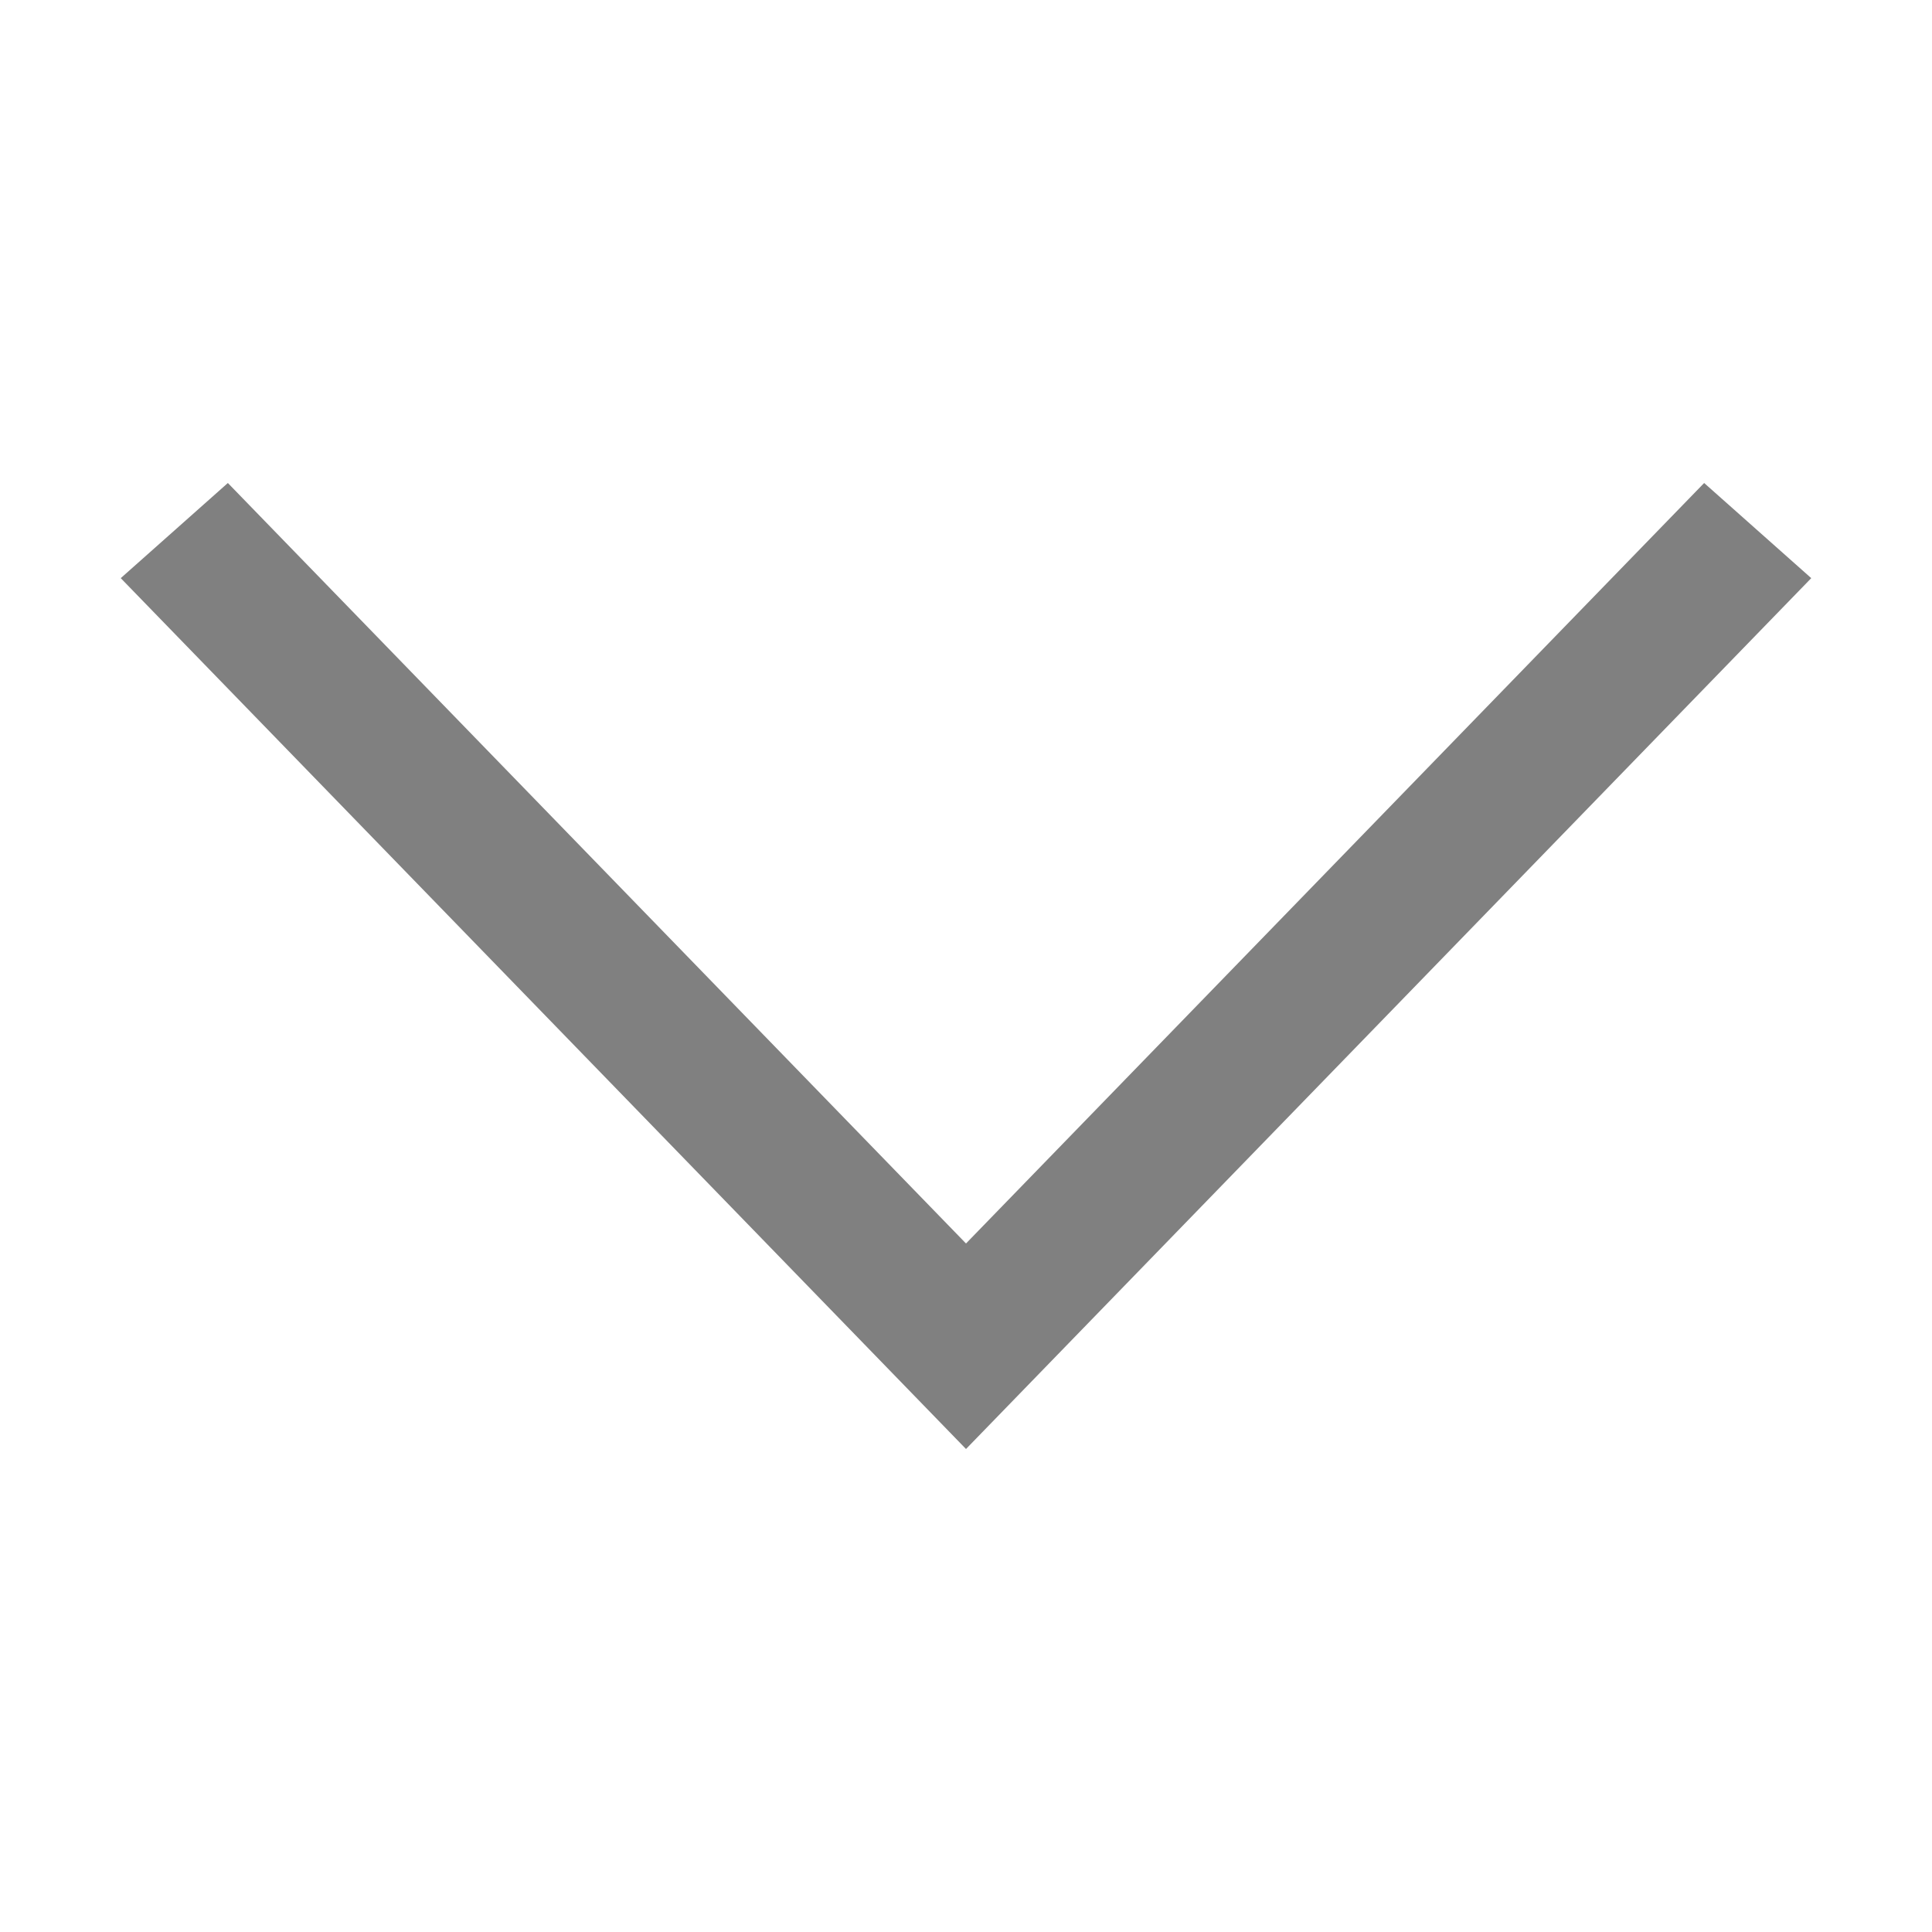
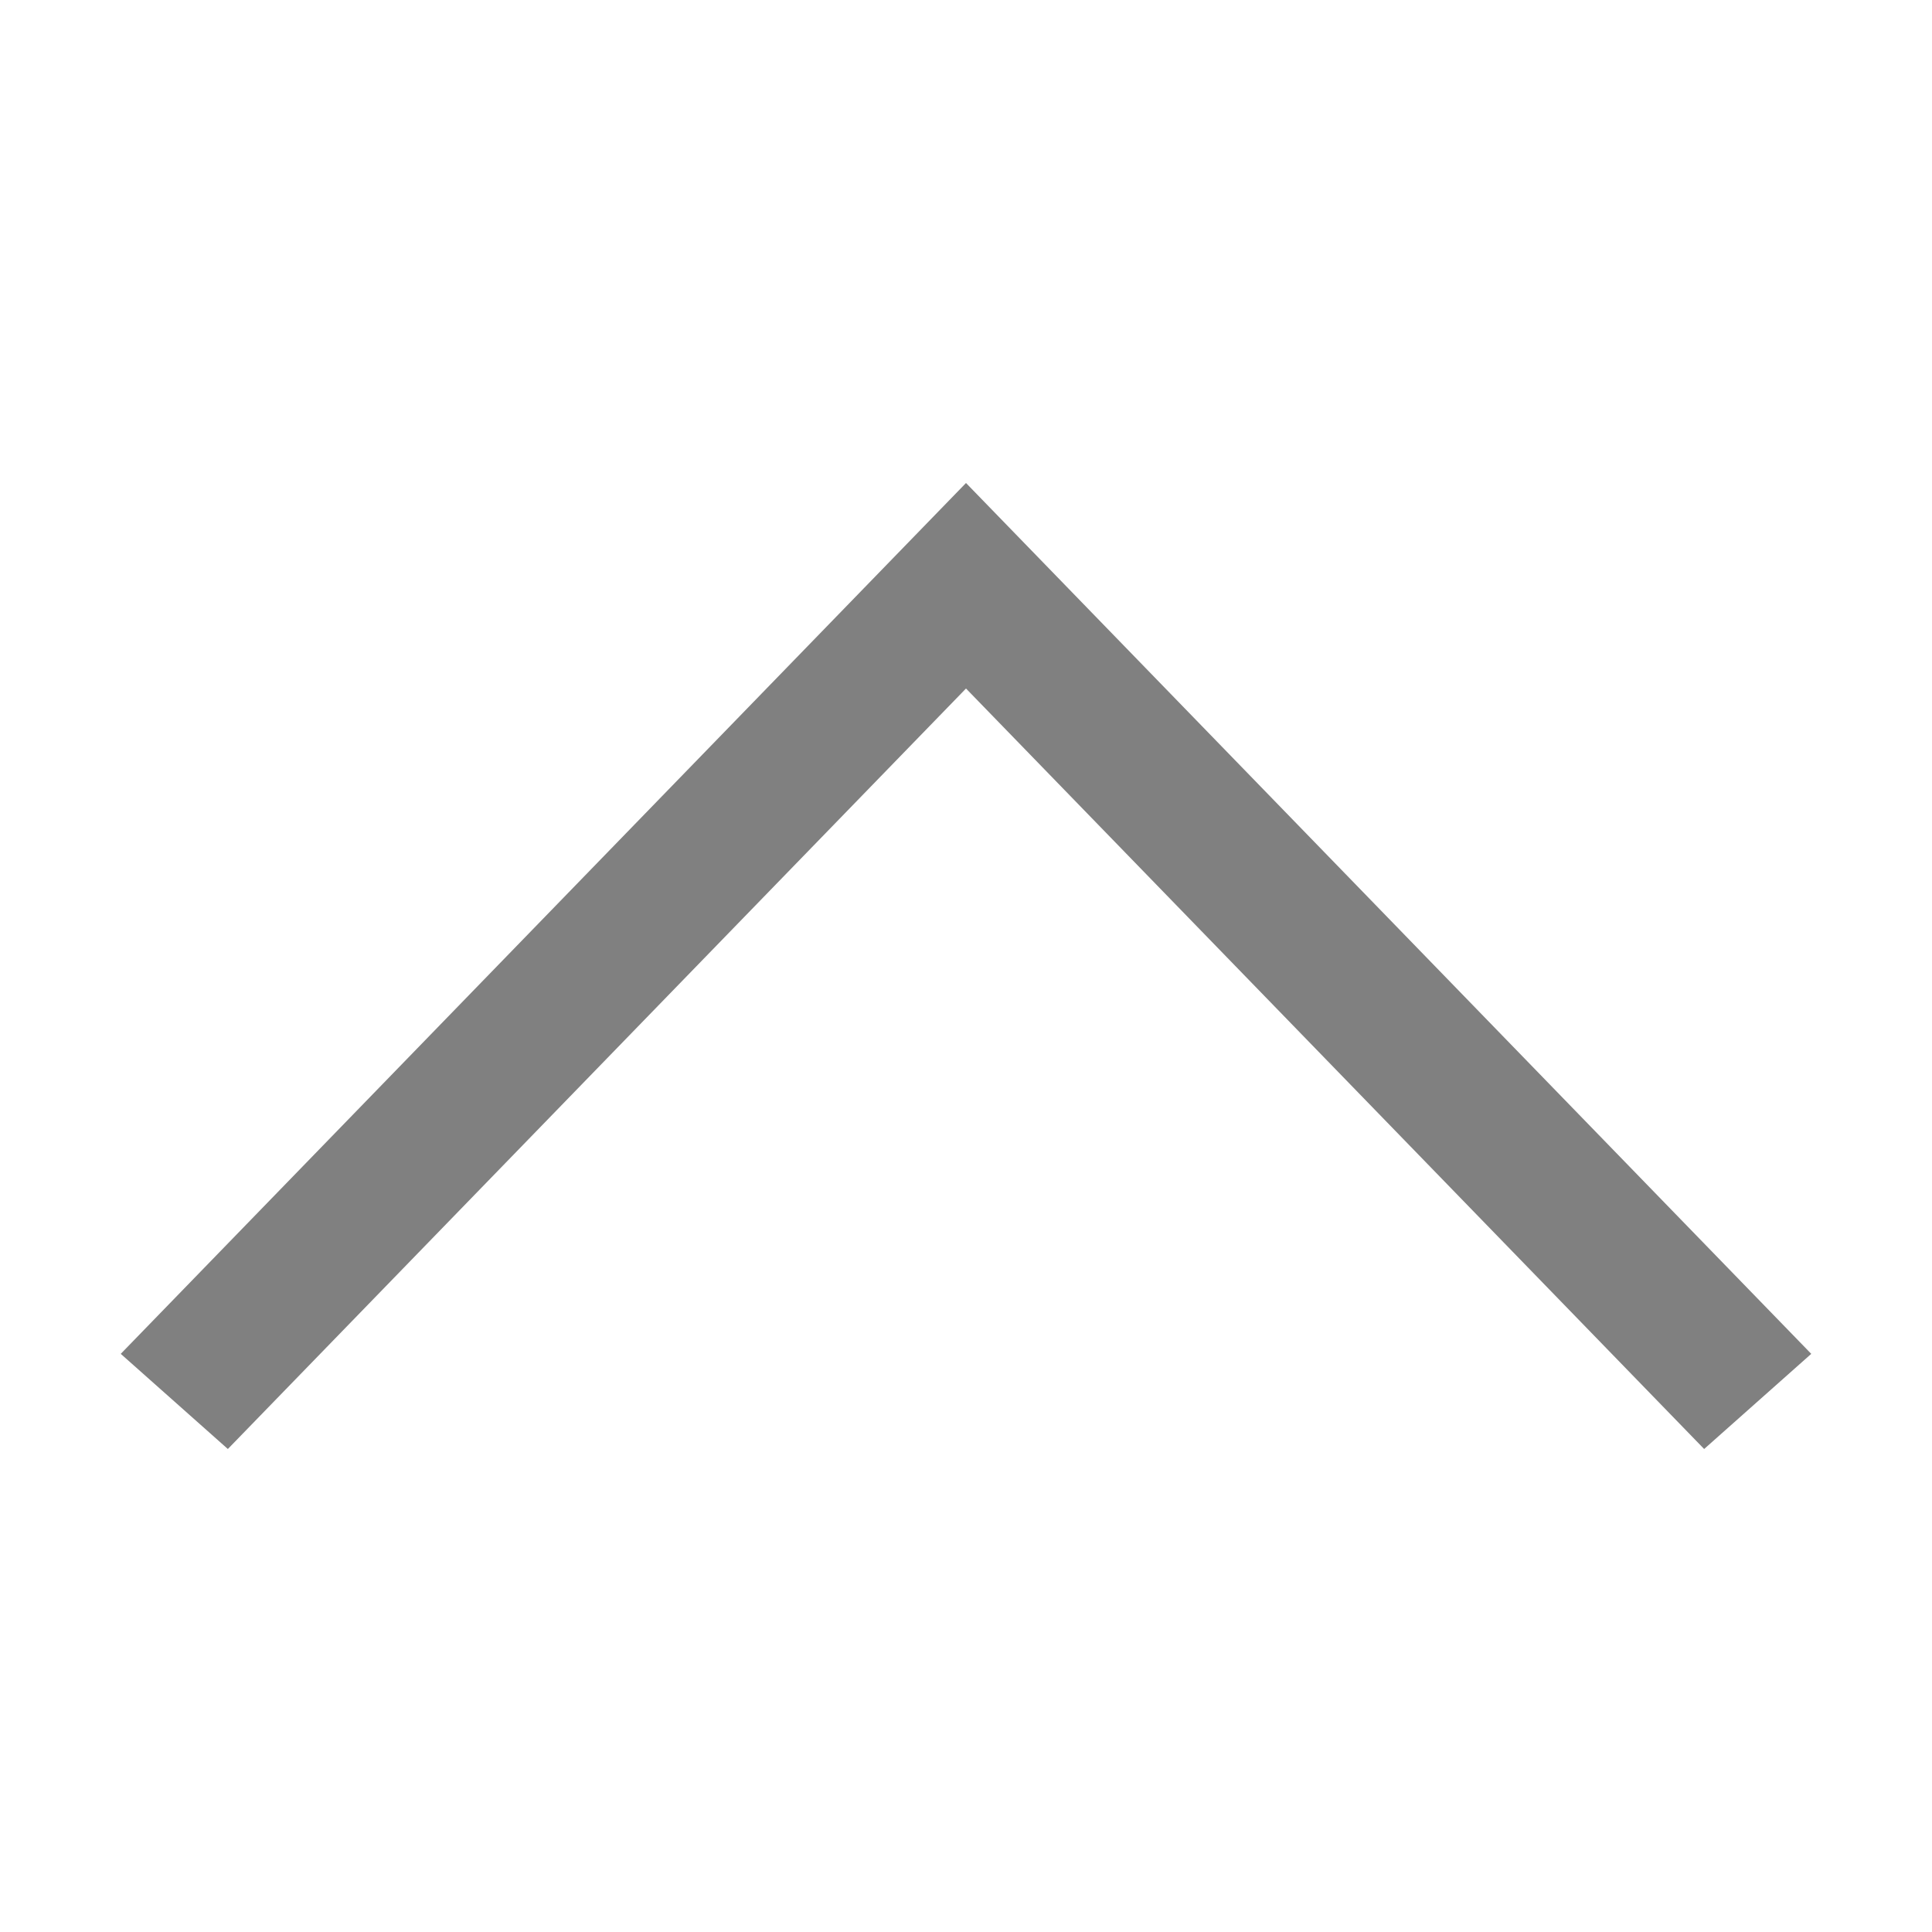
<svg xmlns="http://www.w3.org/2000/svg" width="30px" height="30px" viewBox="0 0 1024 1024" class="icon" version="1.1">
-   <path d="M903.232 256l56.768 50.432L512 768 64 306.432 120.768 256 512 659.072z" fill="grey" />
+   <path d="M903.232 768l56.768-50.432L512 256l-448 461.568 56.768 50.432L512 364.928z" fill="grey" />
</svg>
